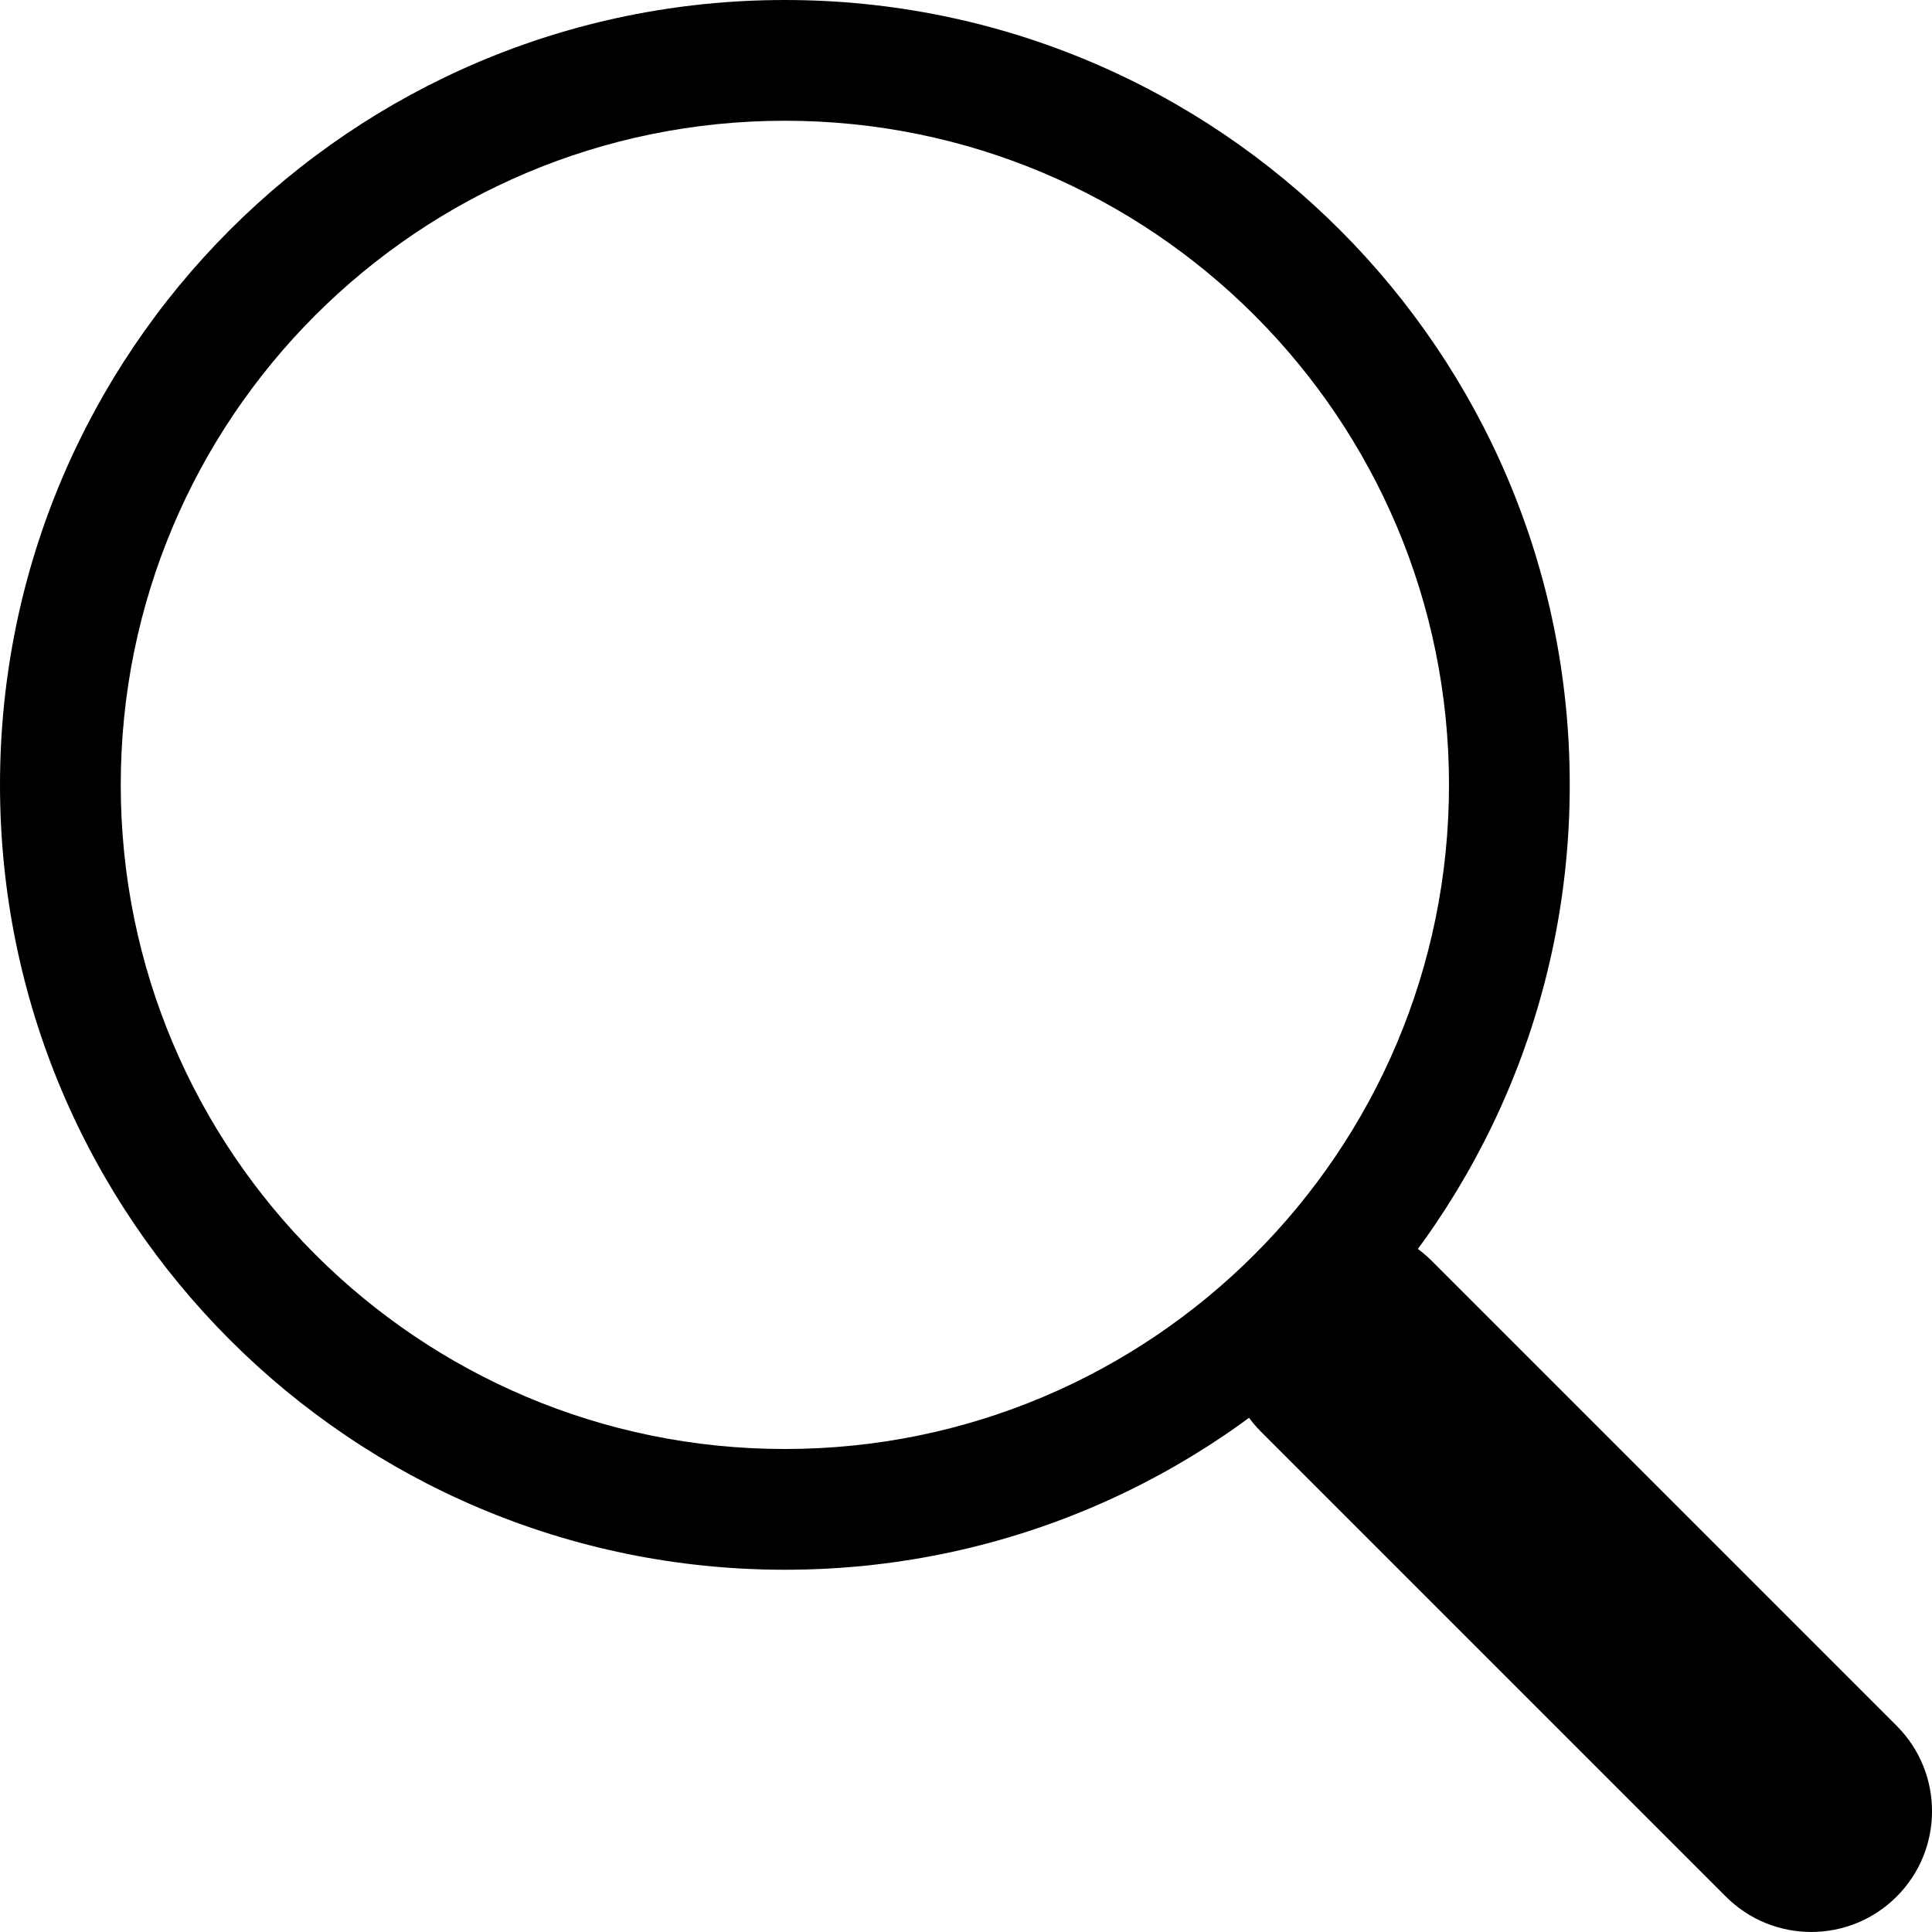
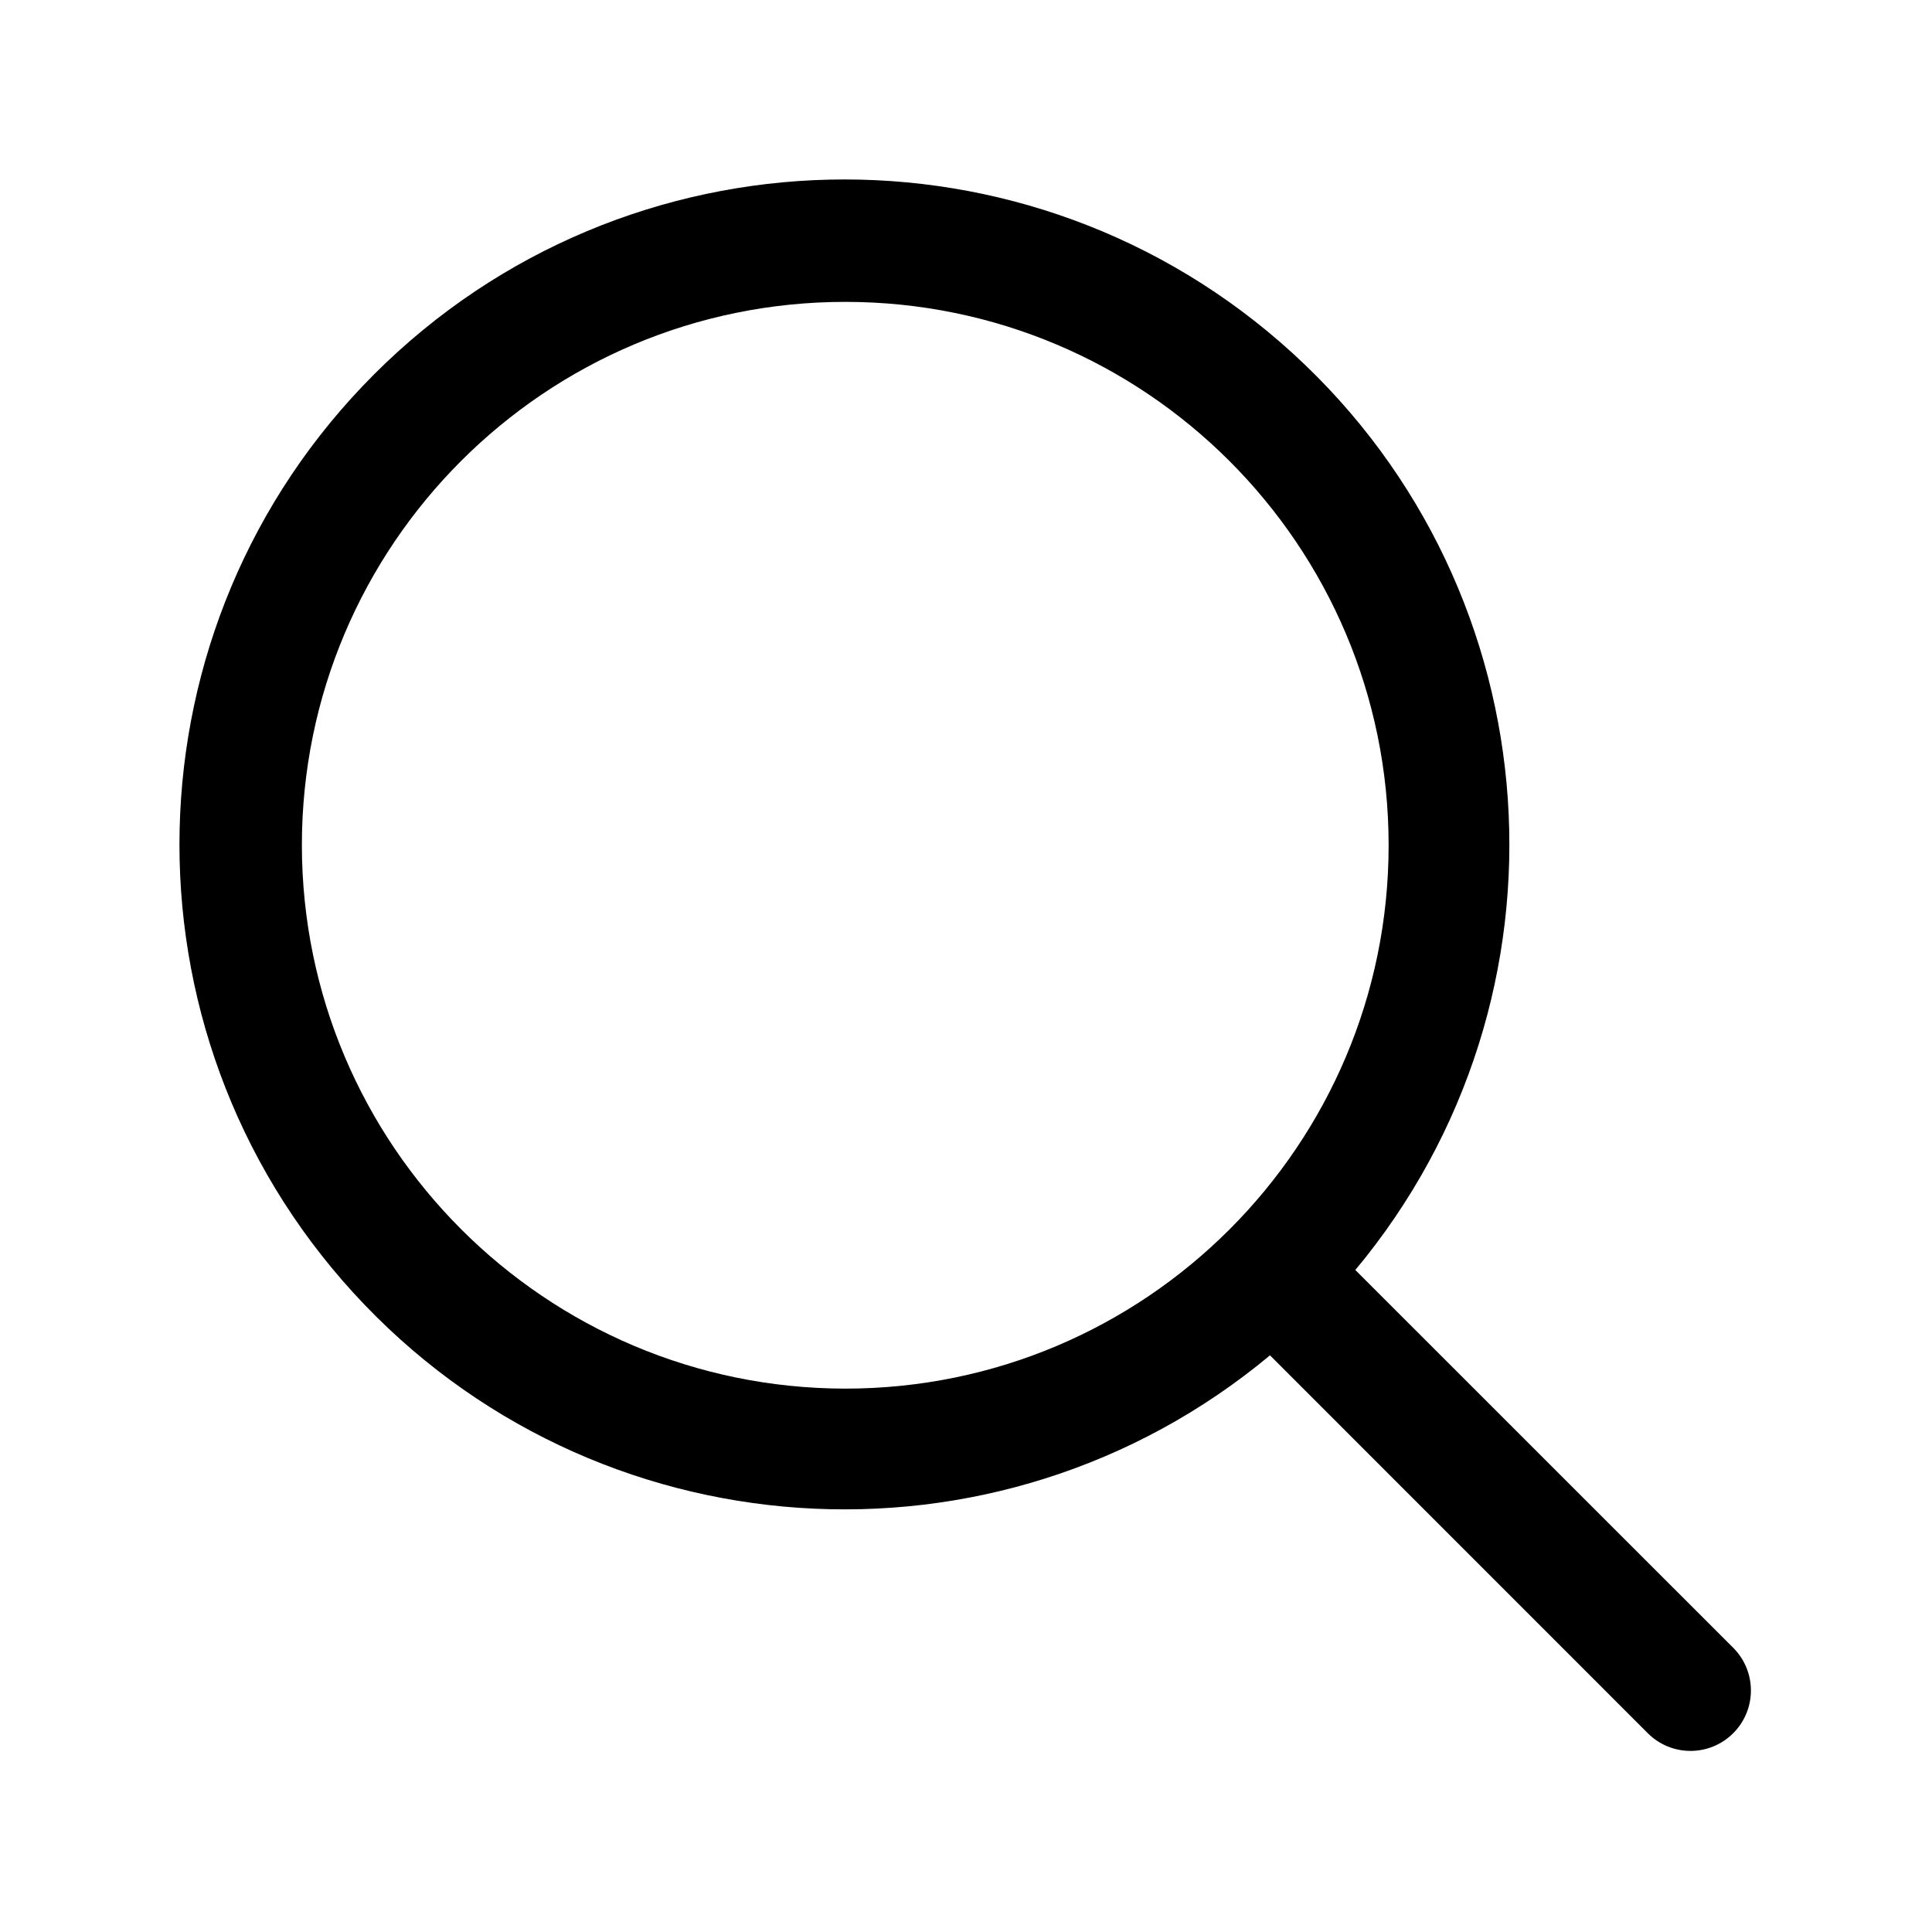
- <svg xmlns="http://www.w3.org/2000/svg" width="1rem" height="1rem" viewBox="0 0 16 16" fill="currentColor">
-   <path fill-rule="evenodd" d="M10.442 10.442a1 1 0 011.415 0l3.85 3.85a1 1 0 01-1.414 1.415l-3.85-3.85a1 1 0 010-1.415z" clip-rule="evenodd" />
-   <path fill-rule="evenodd" d="M6.5 12a5.5 5.5 0 100-11 5.5 5.5 0 000 11zM13 6.5a6.5 6.5 0 11-13 0 6.5 6.5 0 0113 0z" clip-rule="evenodd" />
+ <svg xmlns="http://www.w3.org/2000/svg" width="24" height="24" fill="currentColor" viewBox="0 0 256 256">
+   <path d="M229.66,218.34l-50.07-50.06a88.11,88.11,0,1,0-11.31,11.31l50.06,50.07a8,8,0,0,0,11.32-11.32ZM40,112a72,72,0,1,1,72,72A72.08,72.08,0,0,1,40,112Z" />
</svg>
